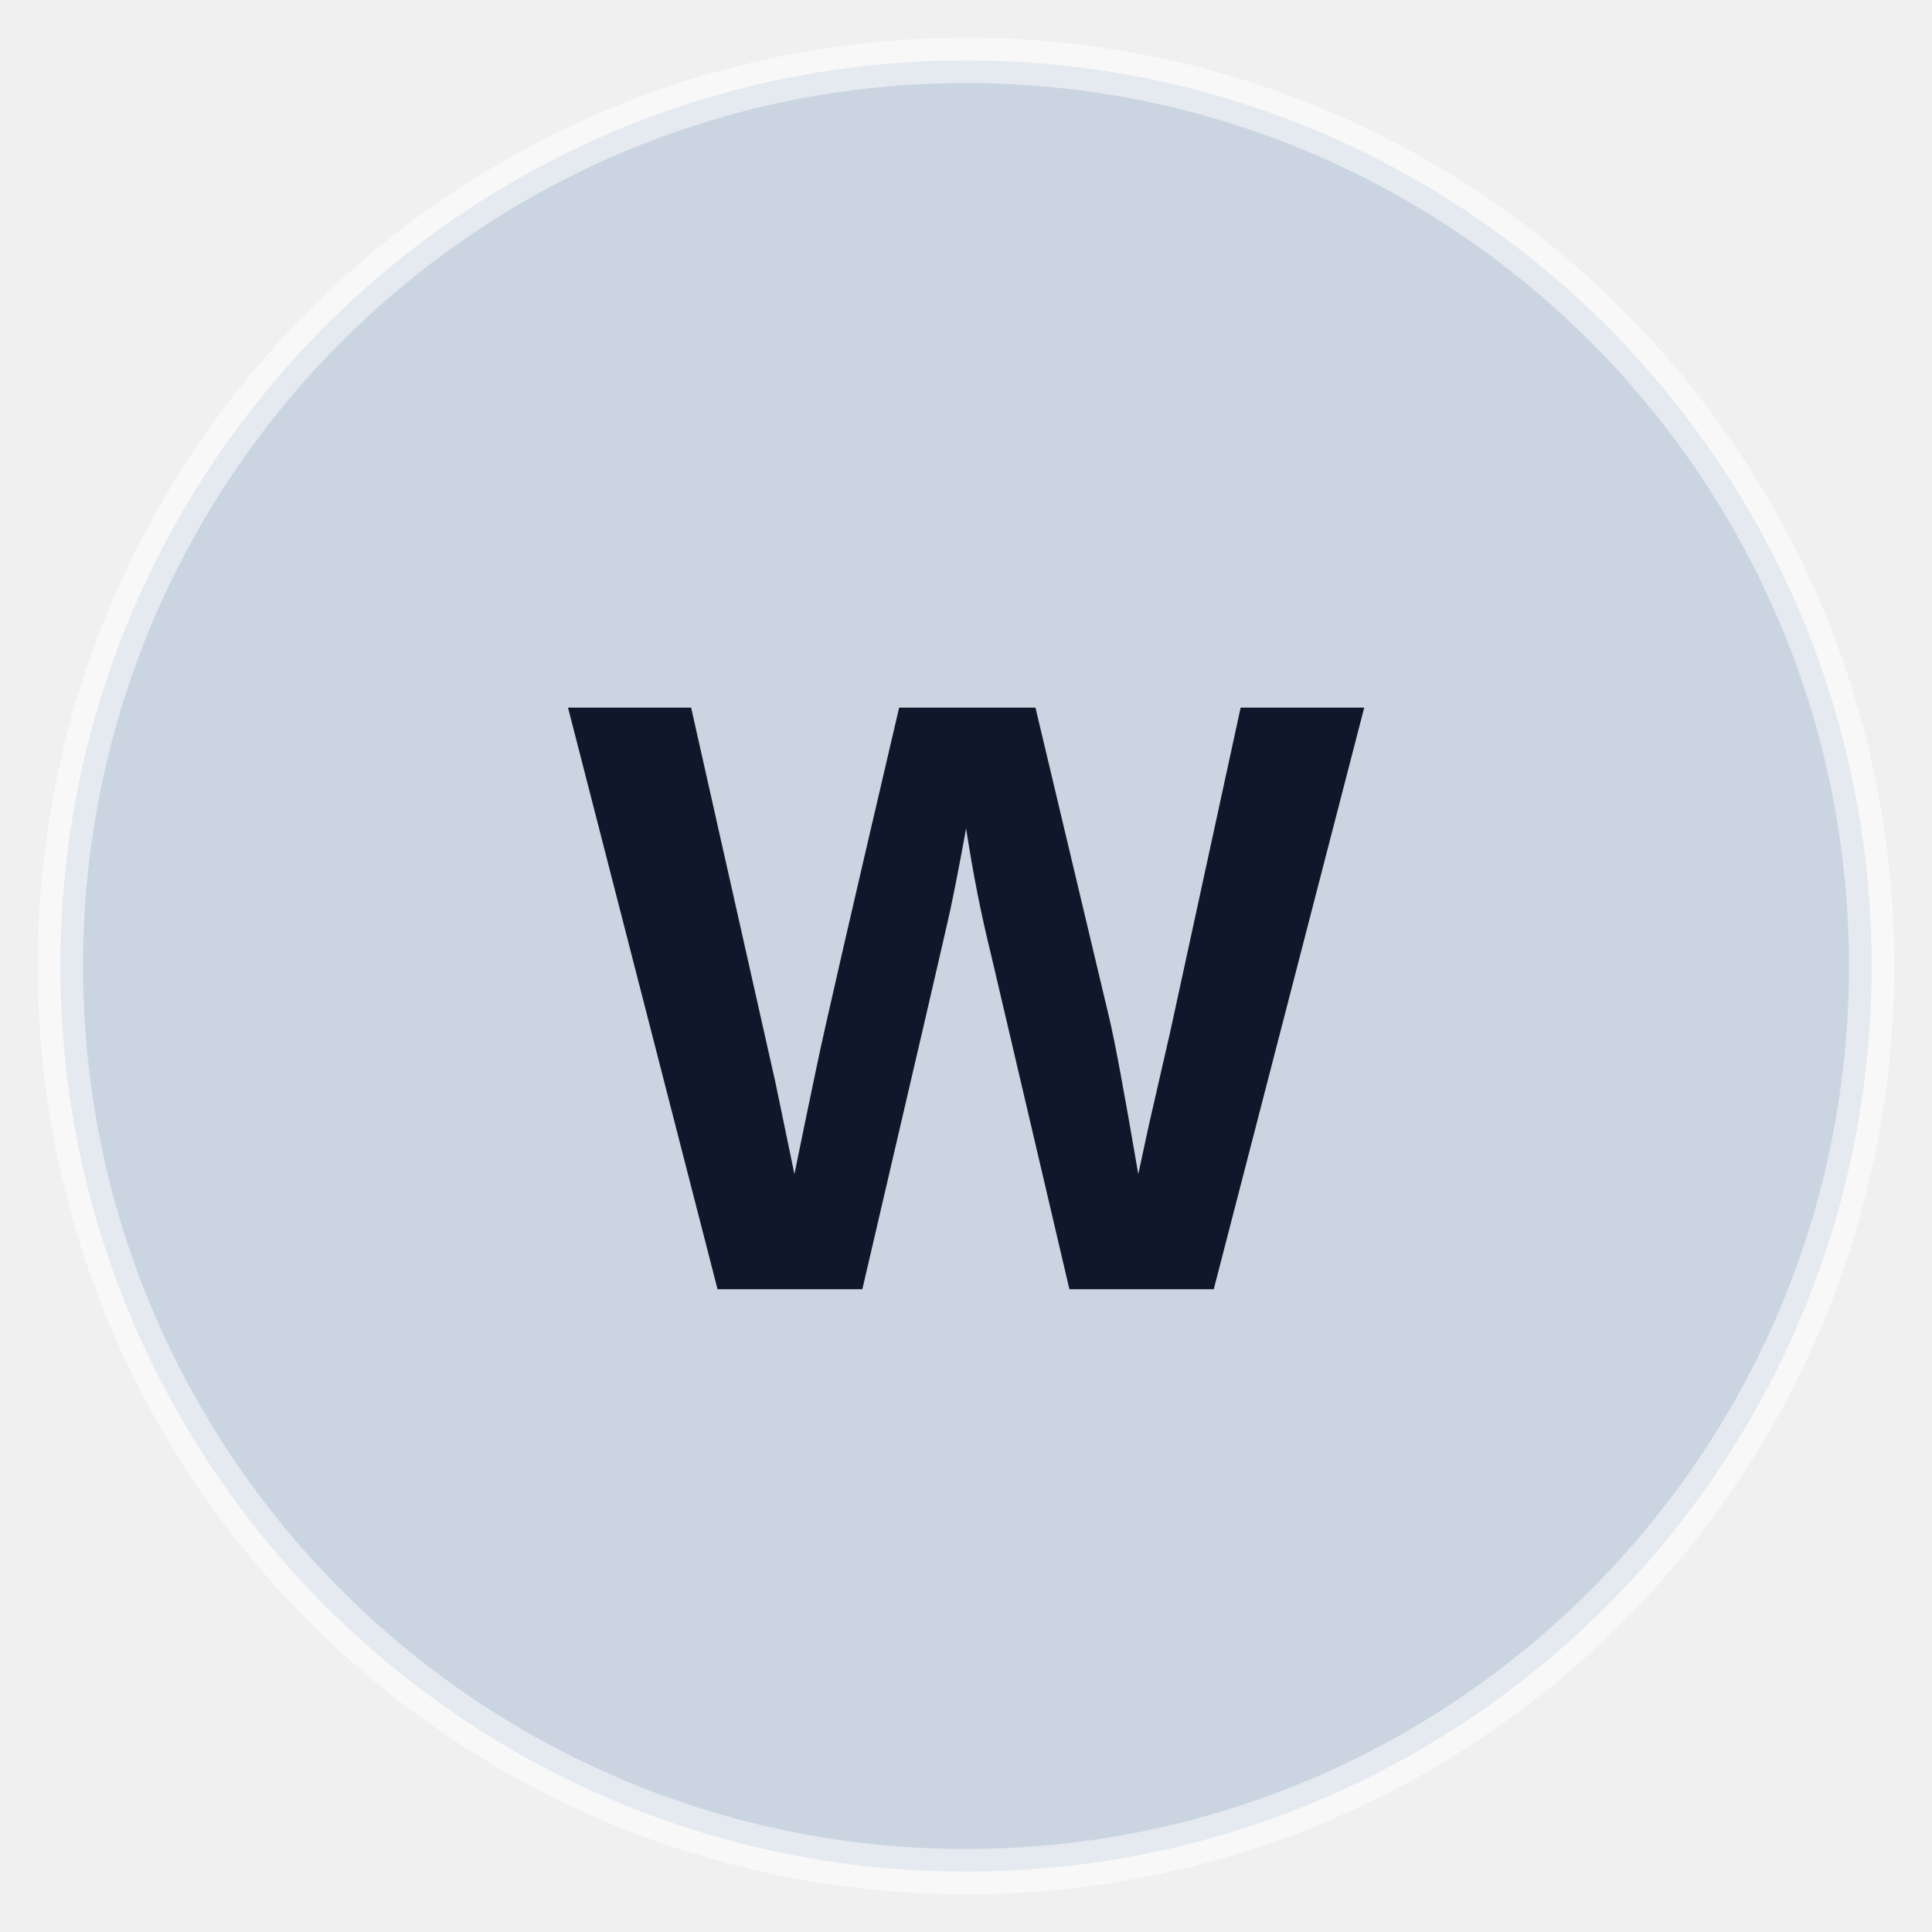
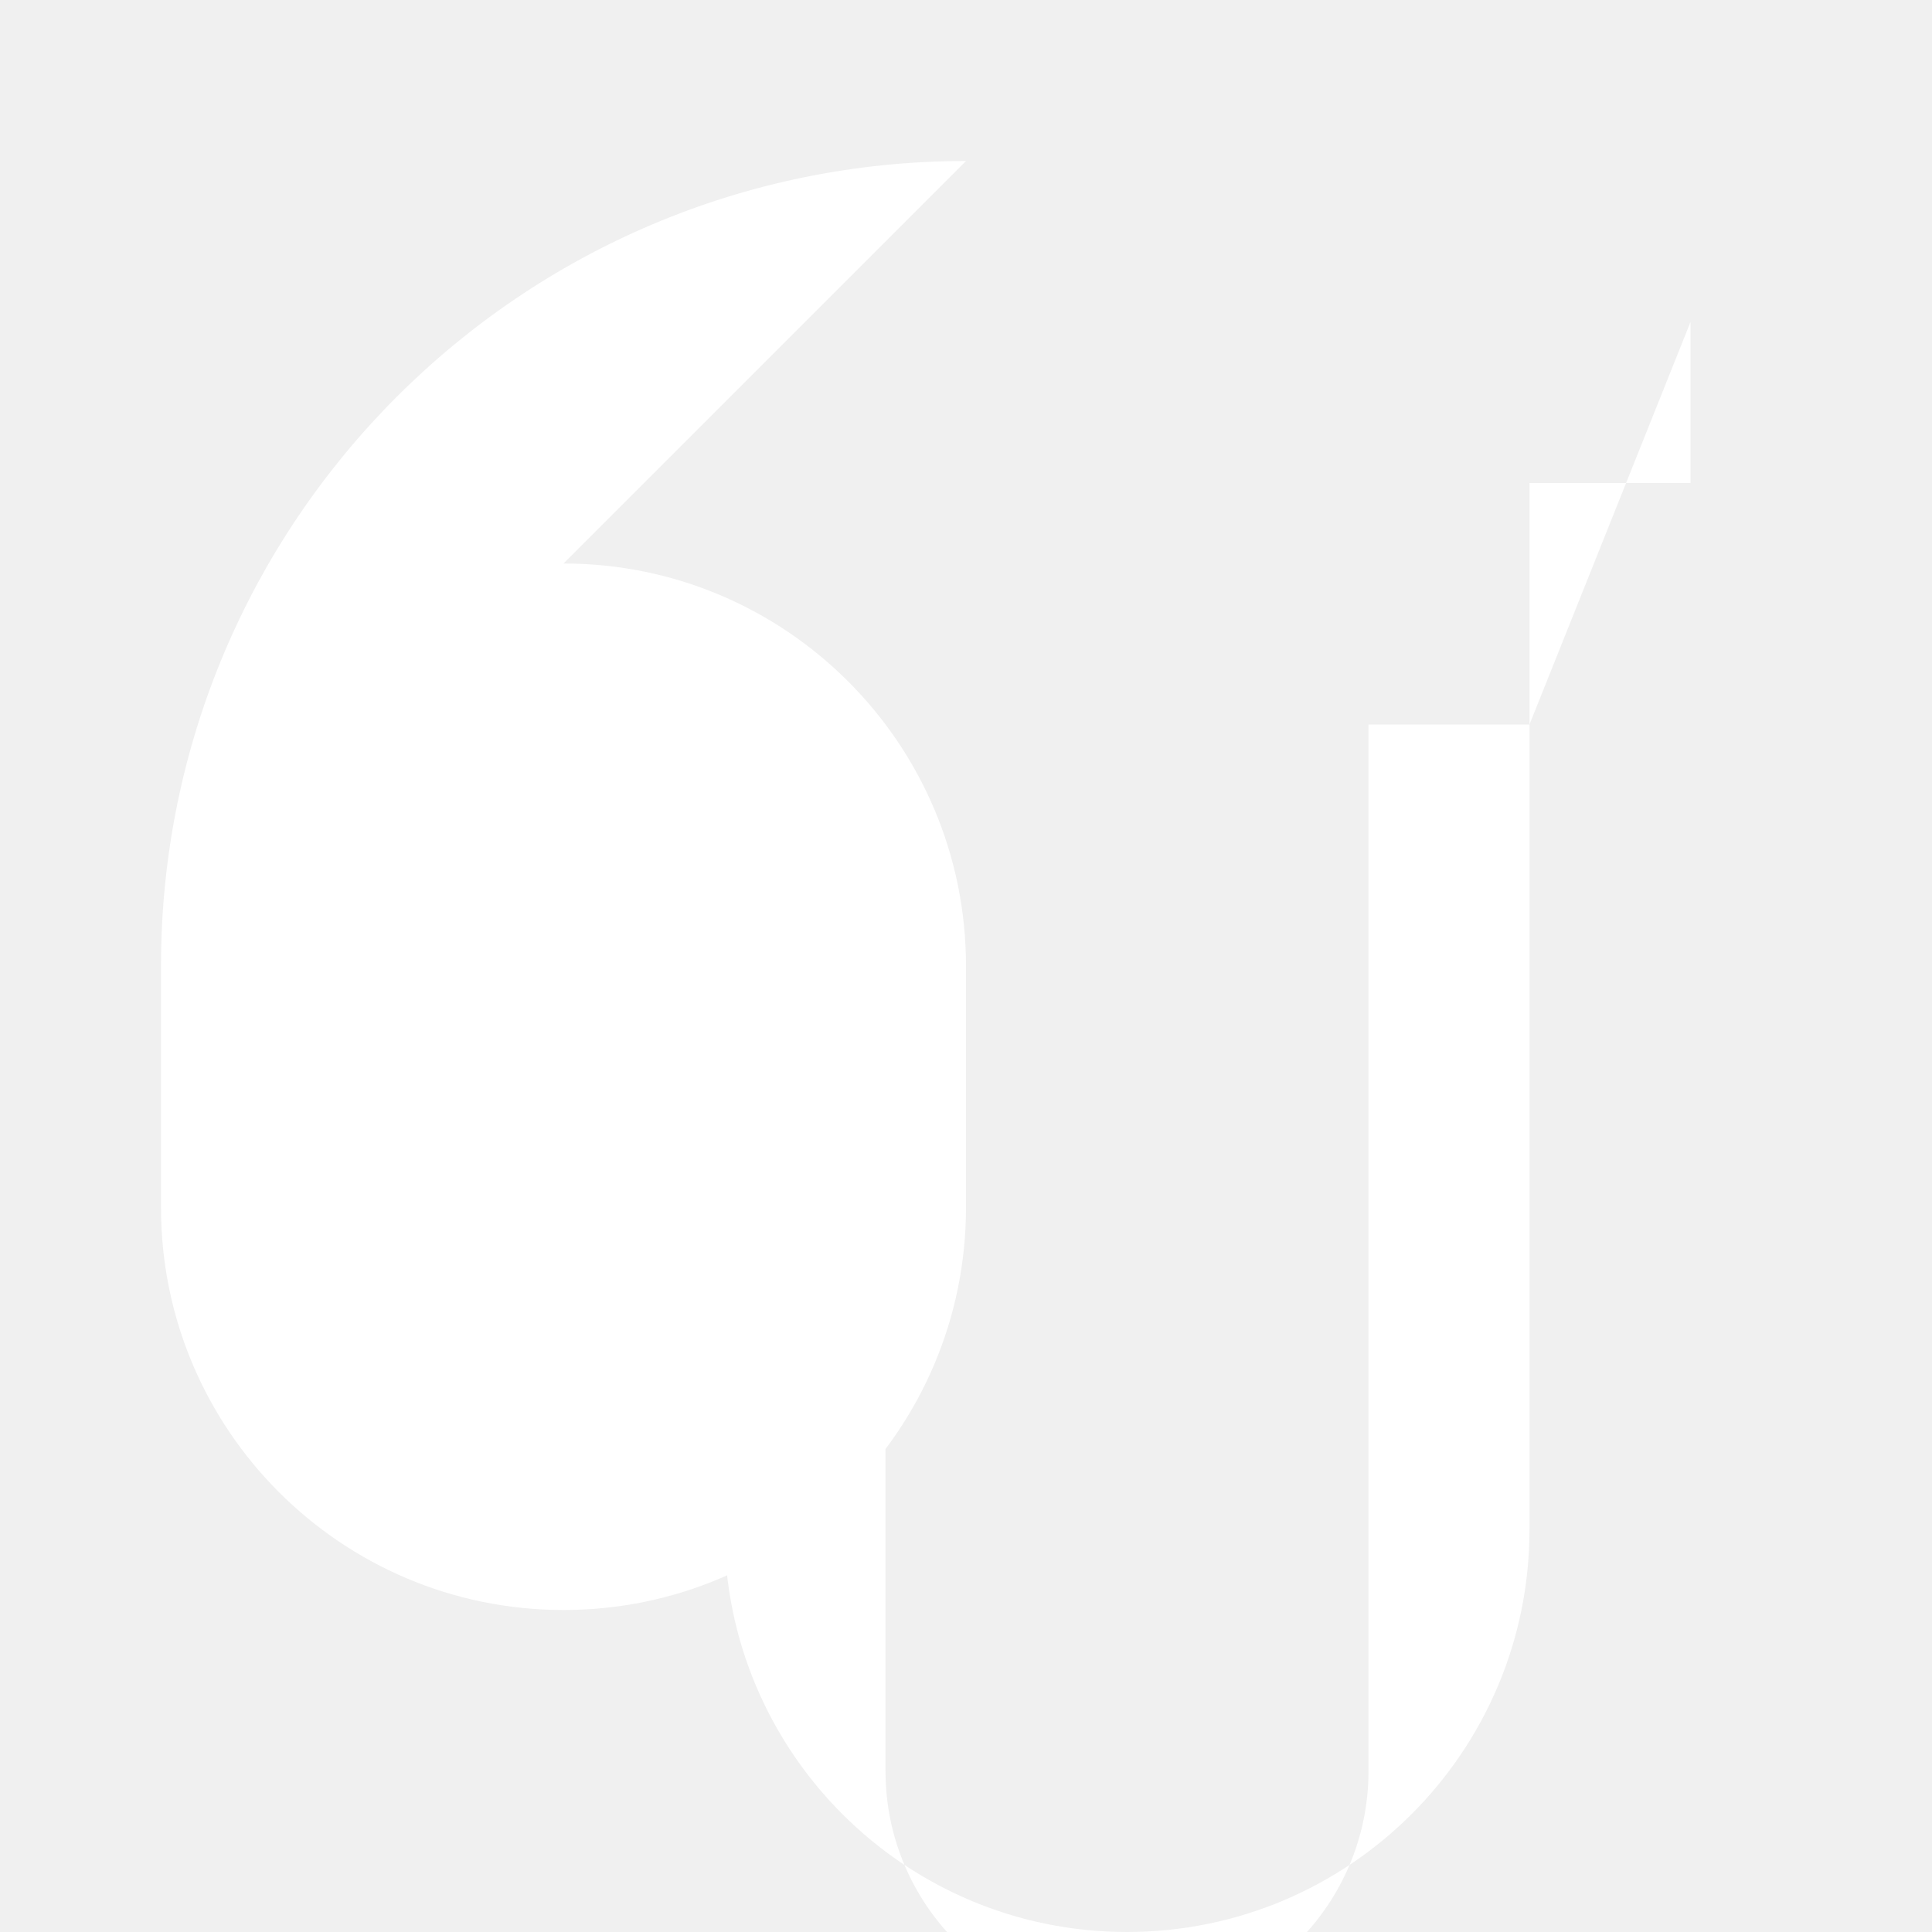
- <svg xmlns="http://www.w3.org/2000/svg" viewBox="0 0 64 64" width="64" height="64" role="img" aria-label="Whisper">
-   <circle cx="32" cy="32" r="30" fill="#CBD5E1" />
-   <circle cx="32" cy="32" r="30" fill="none" stroke="#ffffff" stroke-opacity=".5" stroke-width="1.5" />
-   <text x="32" y="33" text-anchor="middle" dominant-baseline="central" fill="#0F172A" font-family="Arial, Helvetica, sans-serif" font-size="28" font-weight="700">W</text>
+ <svg xmlns="http://www.w3.org/2000/svg" viewBox="0 0 24 24" width="48" height="48" role="img" aria-label="whisper">
+   <path fill="#FFFFFF" d="M12 2a10 10 0 0 0-10 10v3a5 5 0 0 0 10 0v-3a5 5 0 0 0-10 0m17-3h-2v13a3 3 0 0 1-6 0V9h-2v10a5 5 0 0 0 10 0V6h2V4z" />
</svg>
